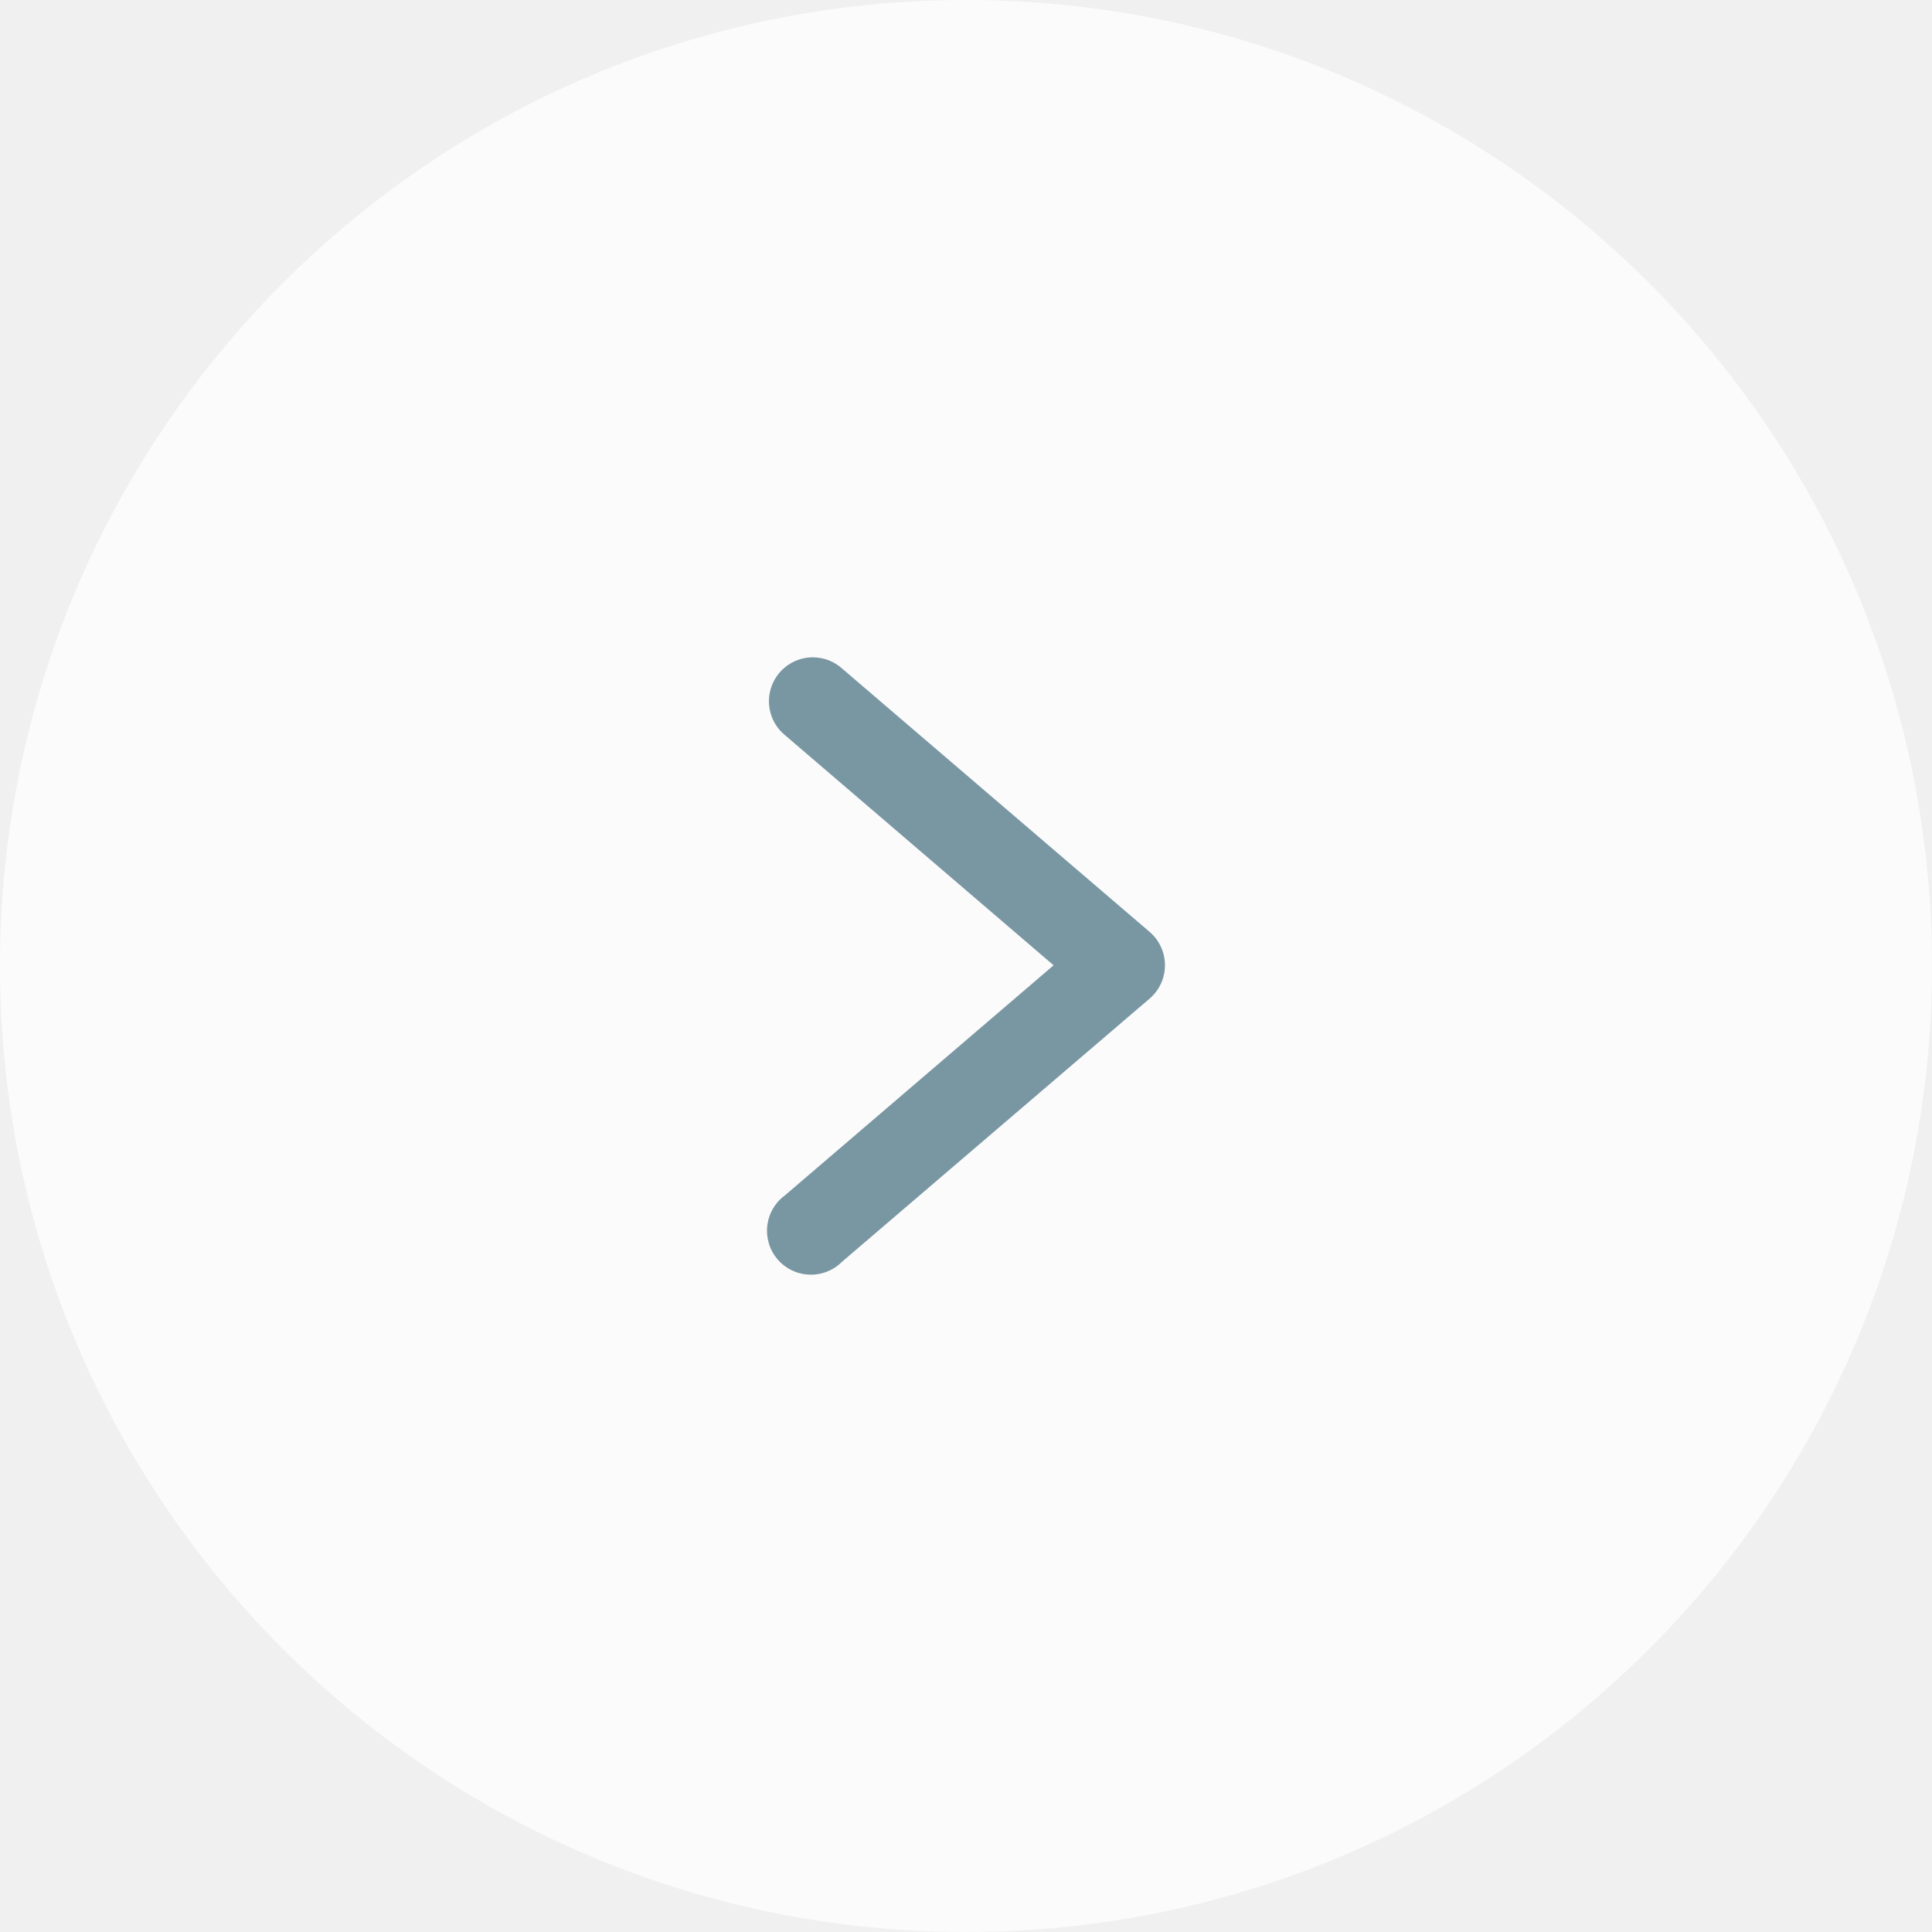
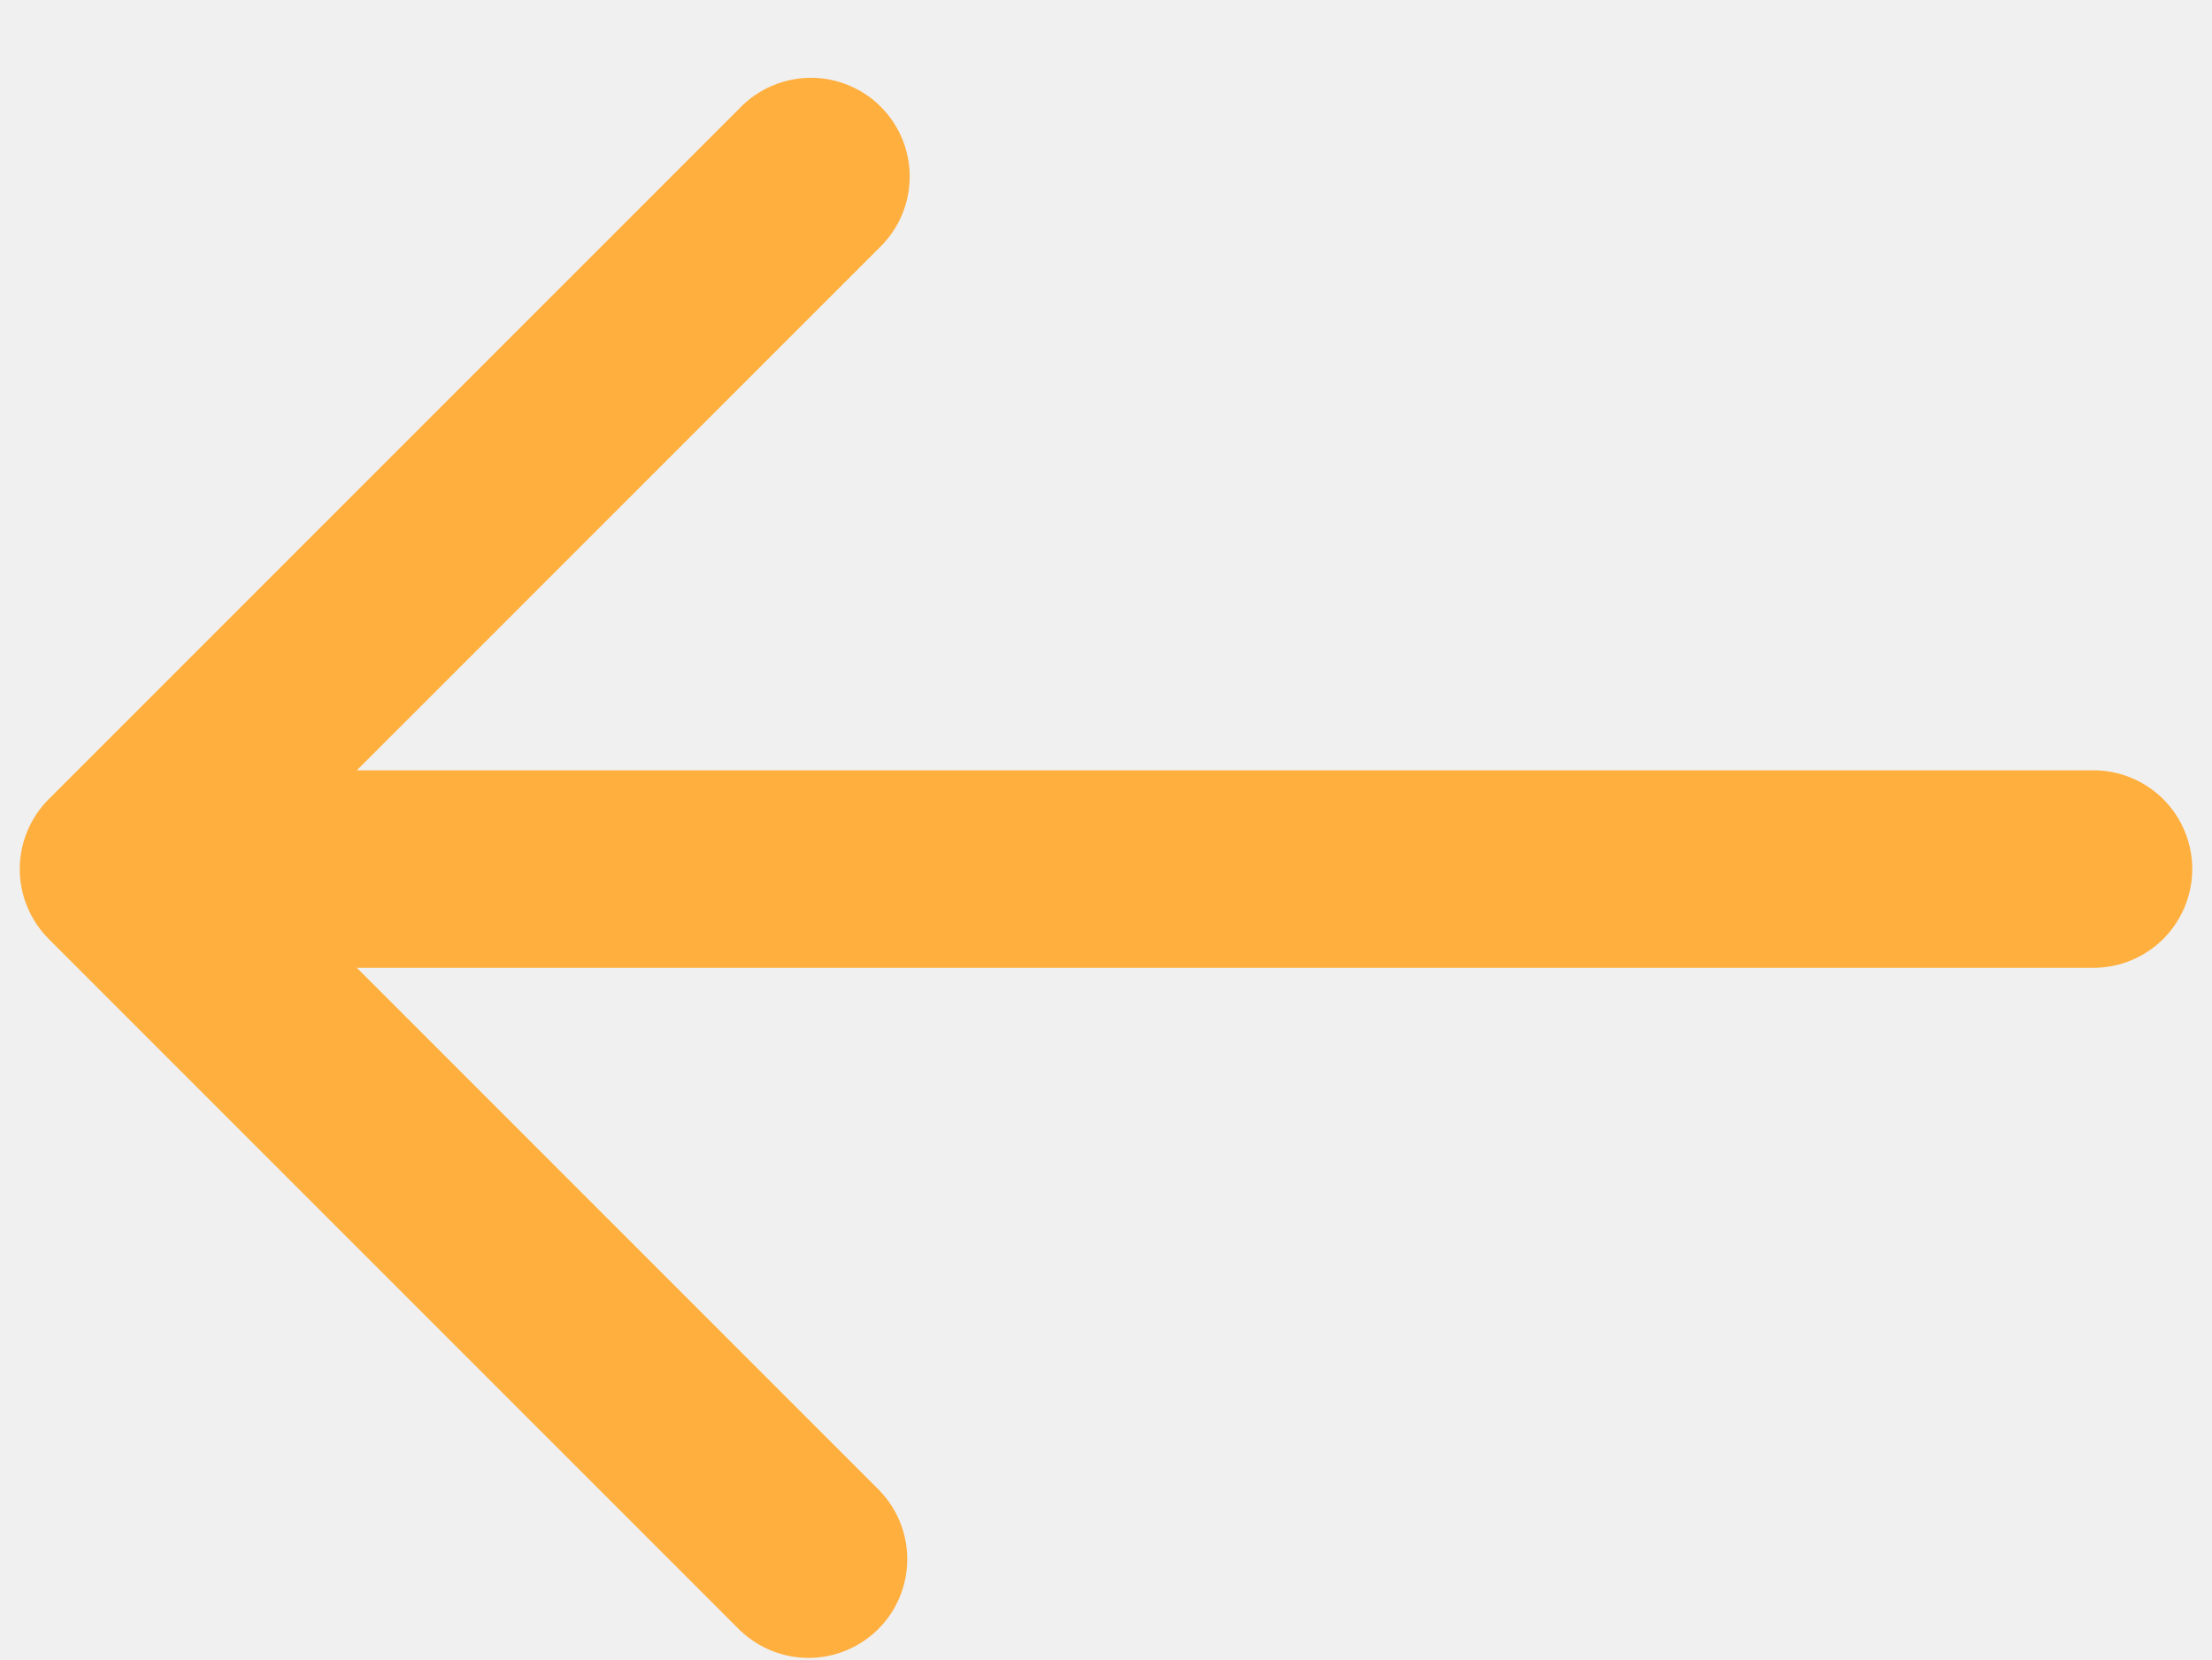
- <svg xmlns="http://www.w3.org/2000/svg" width="55" height="55" viewBox="0 0 55 55" fill="none">
-   <g opacity="0.7">
-     <rect width="55" height="55" rx="27.5" fill="white" />
-     <path d="M23.168 18.713C22.908 18.707 22.653 18.782 22.438 18.928C22.223 19.074 22.059 19.284 21.968 19.527C21.878 19.771 21.865 20.036 21.933 20.287C22 20.538 22.144 20.762 22.345 20.927L29.994 27.48L22.345 34.03C22.206 34.132 22.09 34.261 22.004 34.41C21.917 34.559 21.863 34.724 21.843 34.895C21.823 35.066 21.84 35.239 21.89 35.404C21.94 35.569 22.024 35.721 22.136 35.852C22.248 35.982 22.386 36.088 22.541 36.163C22.696 36.238 22.865 36.28 23.037 36.286C23.209 36.293 23.38 36.264 23.541 36.202C23.701 36.139 23.846 36.044 23.968 35.922L32.726 28.429C32.863 28.312 32.974 28.166 33.049 28.002C33.125 27.838 33.164 27.659 33.164 27.479C33.164 27.298 33.125 27.119 33.049 26.955C32.974 26.791 32.863 26.645 32.726 26.528L23.968 19.028C23.747 18.831 23.463 18.72 23.168 18.713Z" fill="#466F82" />
-   </g>
+ <svg xmlns="http://www.w3.org/2000/svg" width="28" height="21" viewBox="0 0 28 21" fill="none">
+   <path d="M26.5 9.75H4.517L11.133 3.134C11.253 3.018 11.348 2.88 11.414 2.728C11.479 2.575 11.514 2.411 11.515 2.245C11.517 2.079 11.485 1.915 11.422 1.761C11.359 1.608 11.266 1.468 11.149 1.351C11.032 1.233 10.892 1.141 10.738 1.078C10.585 1.015 10.42 0.983 10.254 0.985C10.088 0.986 9.924 1.021 9.772 1.086C9.619 1.152 9.481 1.247 9.366 1.366L0.616 10.116C0.382 10.351 0.25 10.668 0.25 11C0.25 11.331 0.382 11.649 0.616 11.884L9.366 20.634C9.602 20.861 9.918 20.987 10.245 20.985C10.573 20.982 10.886 20.85 11.118 20.619C11.35 20.387 11.482 20.073 11.484 19.745C11.487 19.418 11.361 19.102 11.133 18.866L4.517 12.25H26.5C26.831 12.25 27.149 12.118 27.384 11.884C27.618 11.649 27.75 11.332 27.75 11C27.75 10.668 27.618 10.351 27.384 10.116C27.149 9.882 26.831 9.75 26.5 9.75Z" fill="#FFAF3E" />
</svg>
